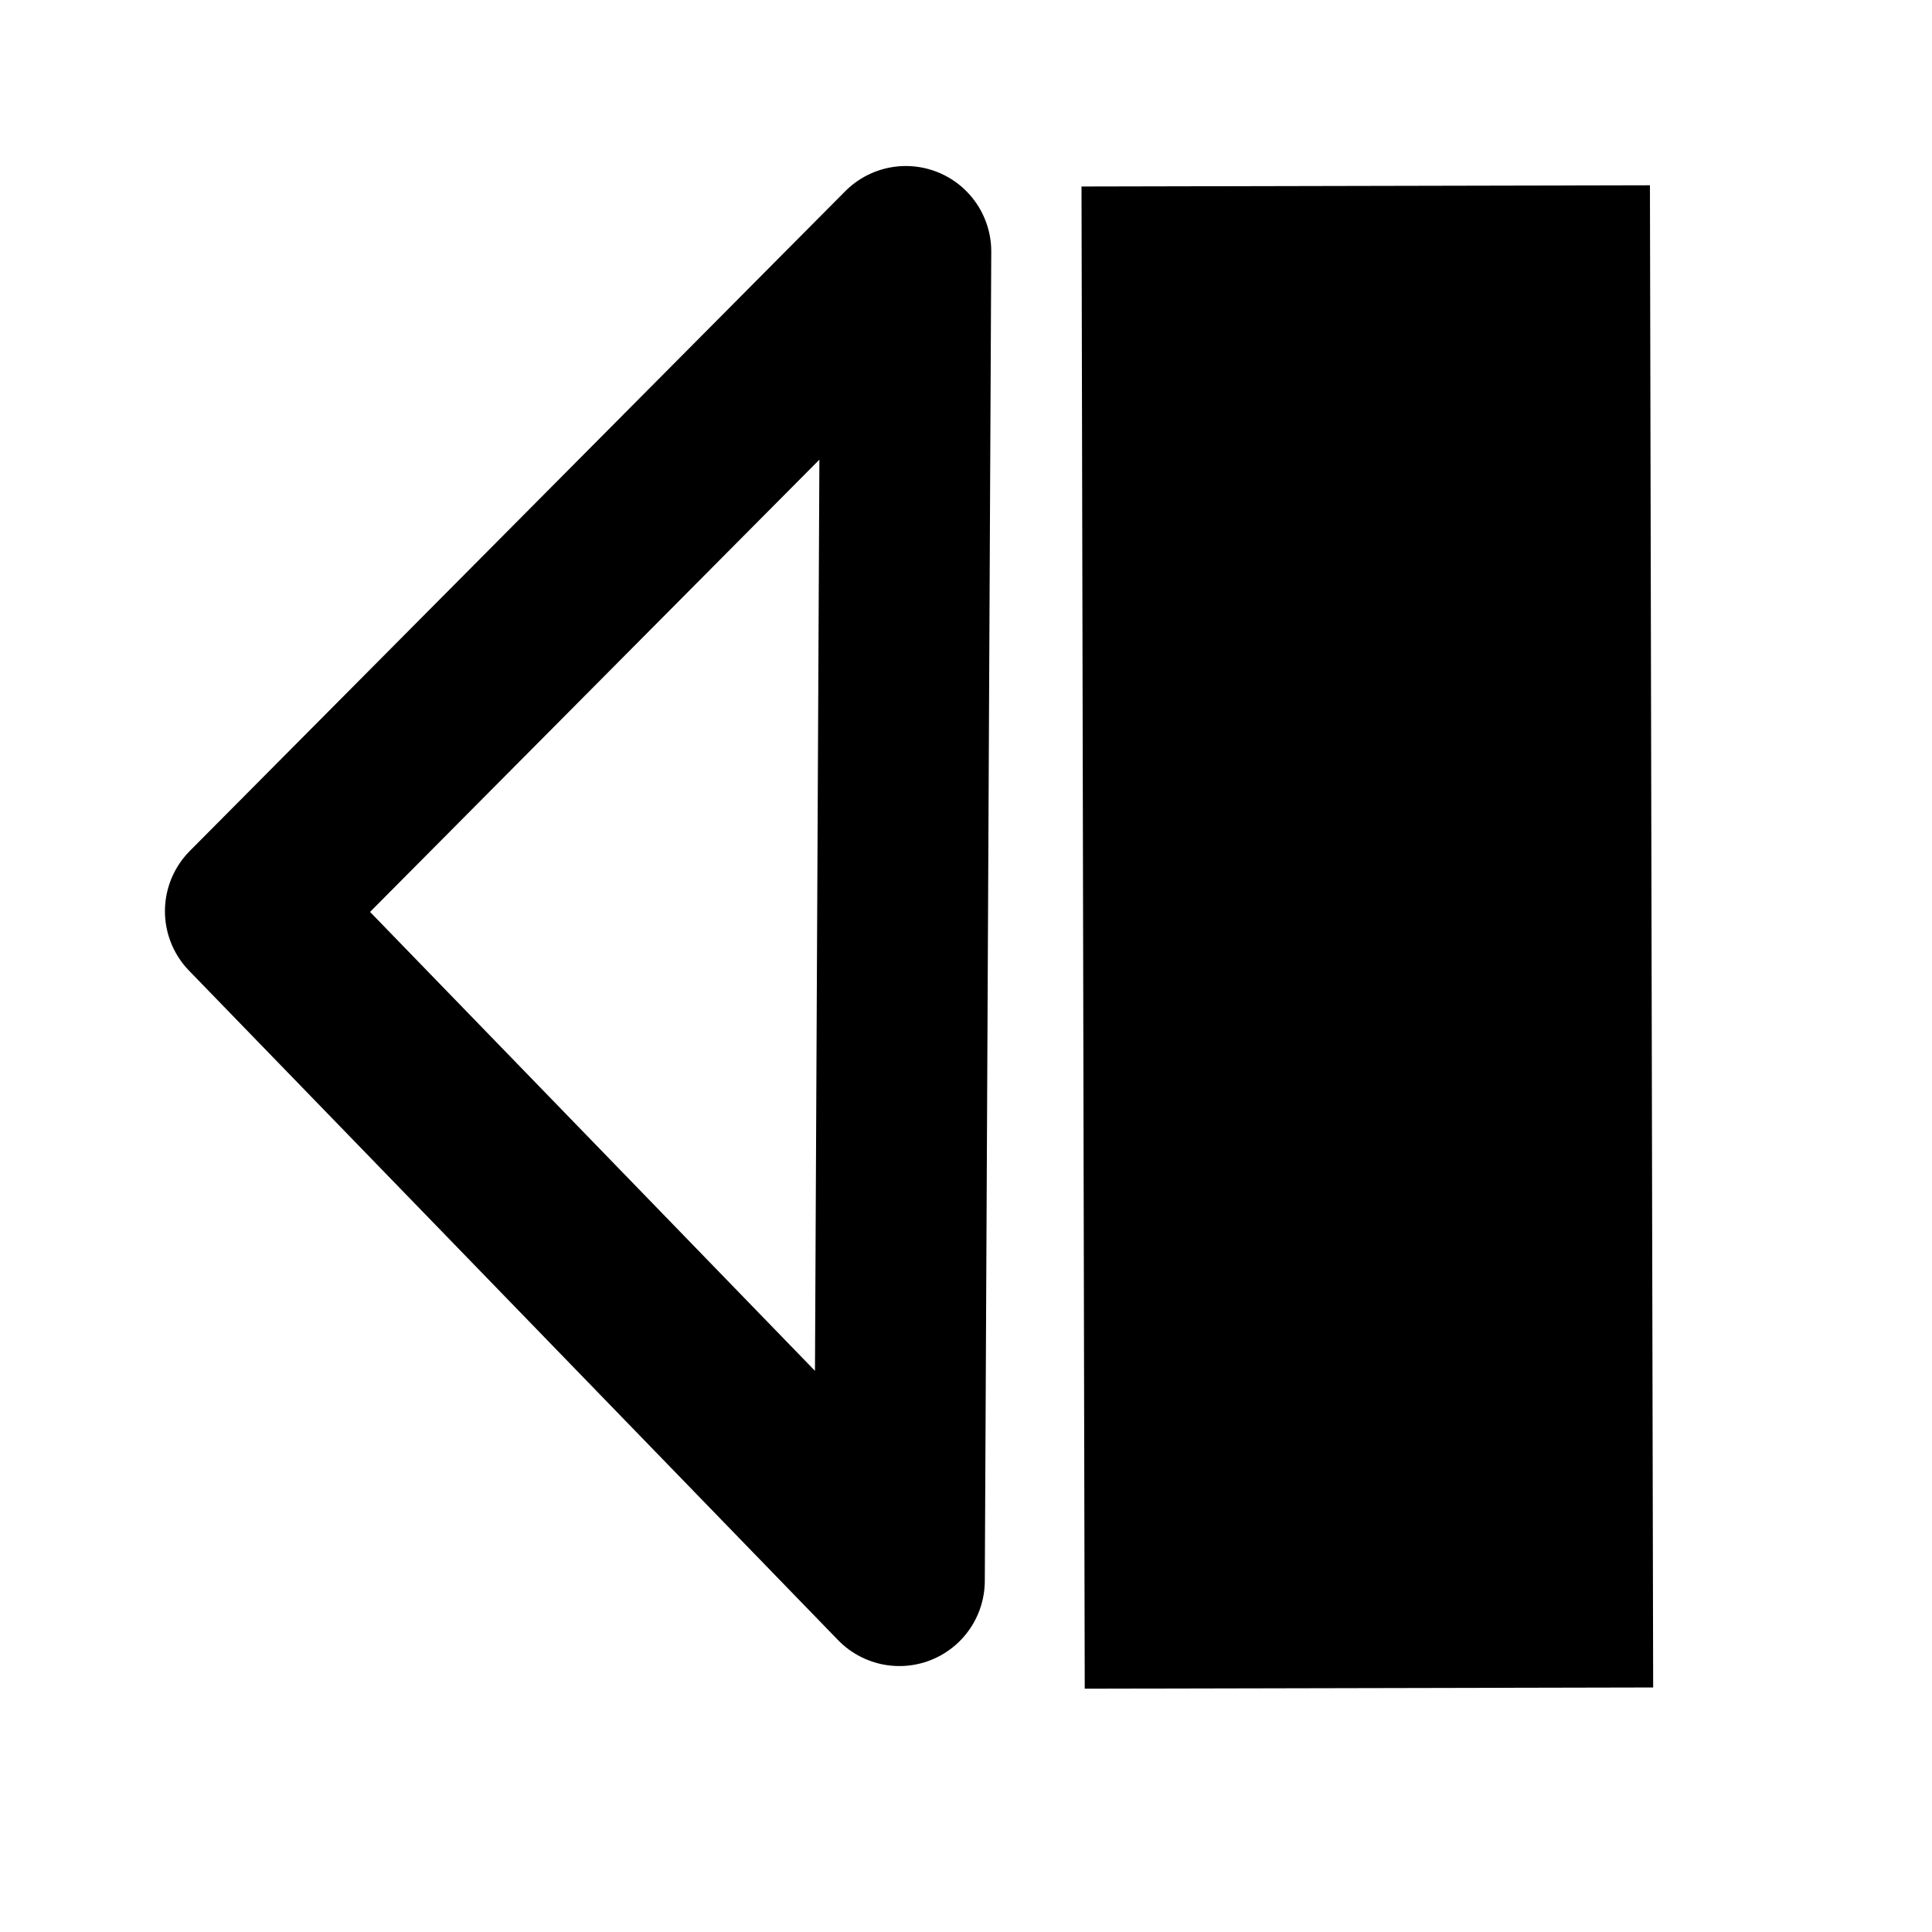
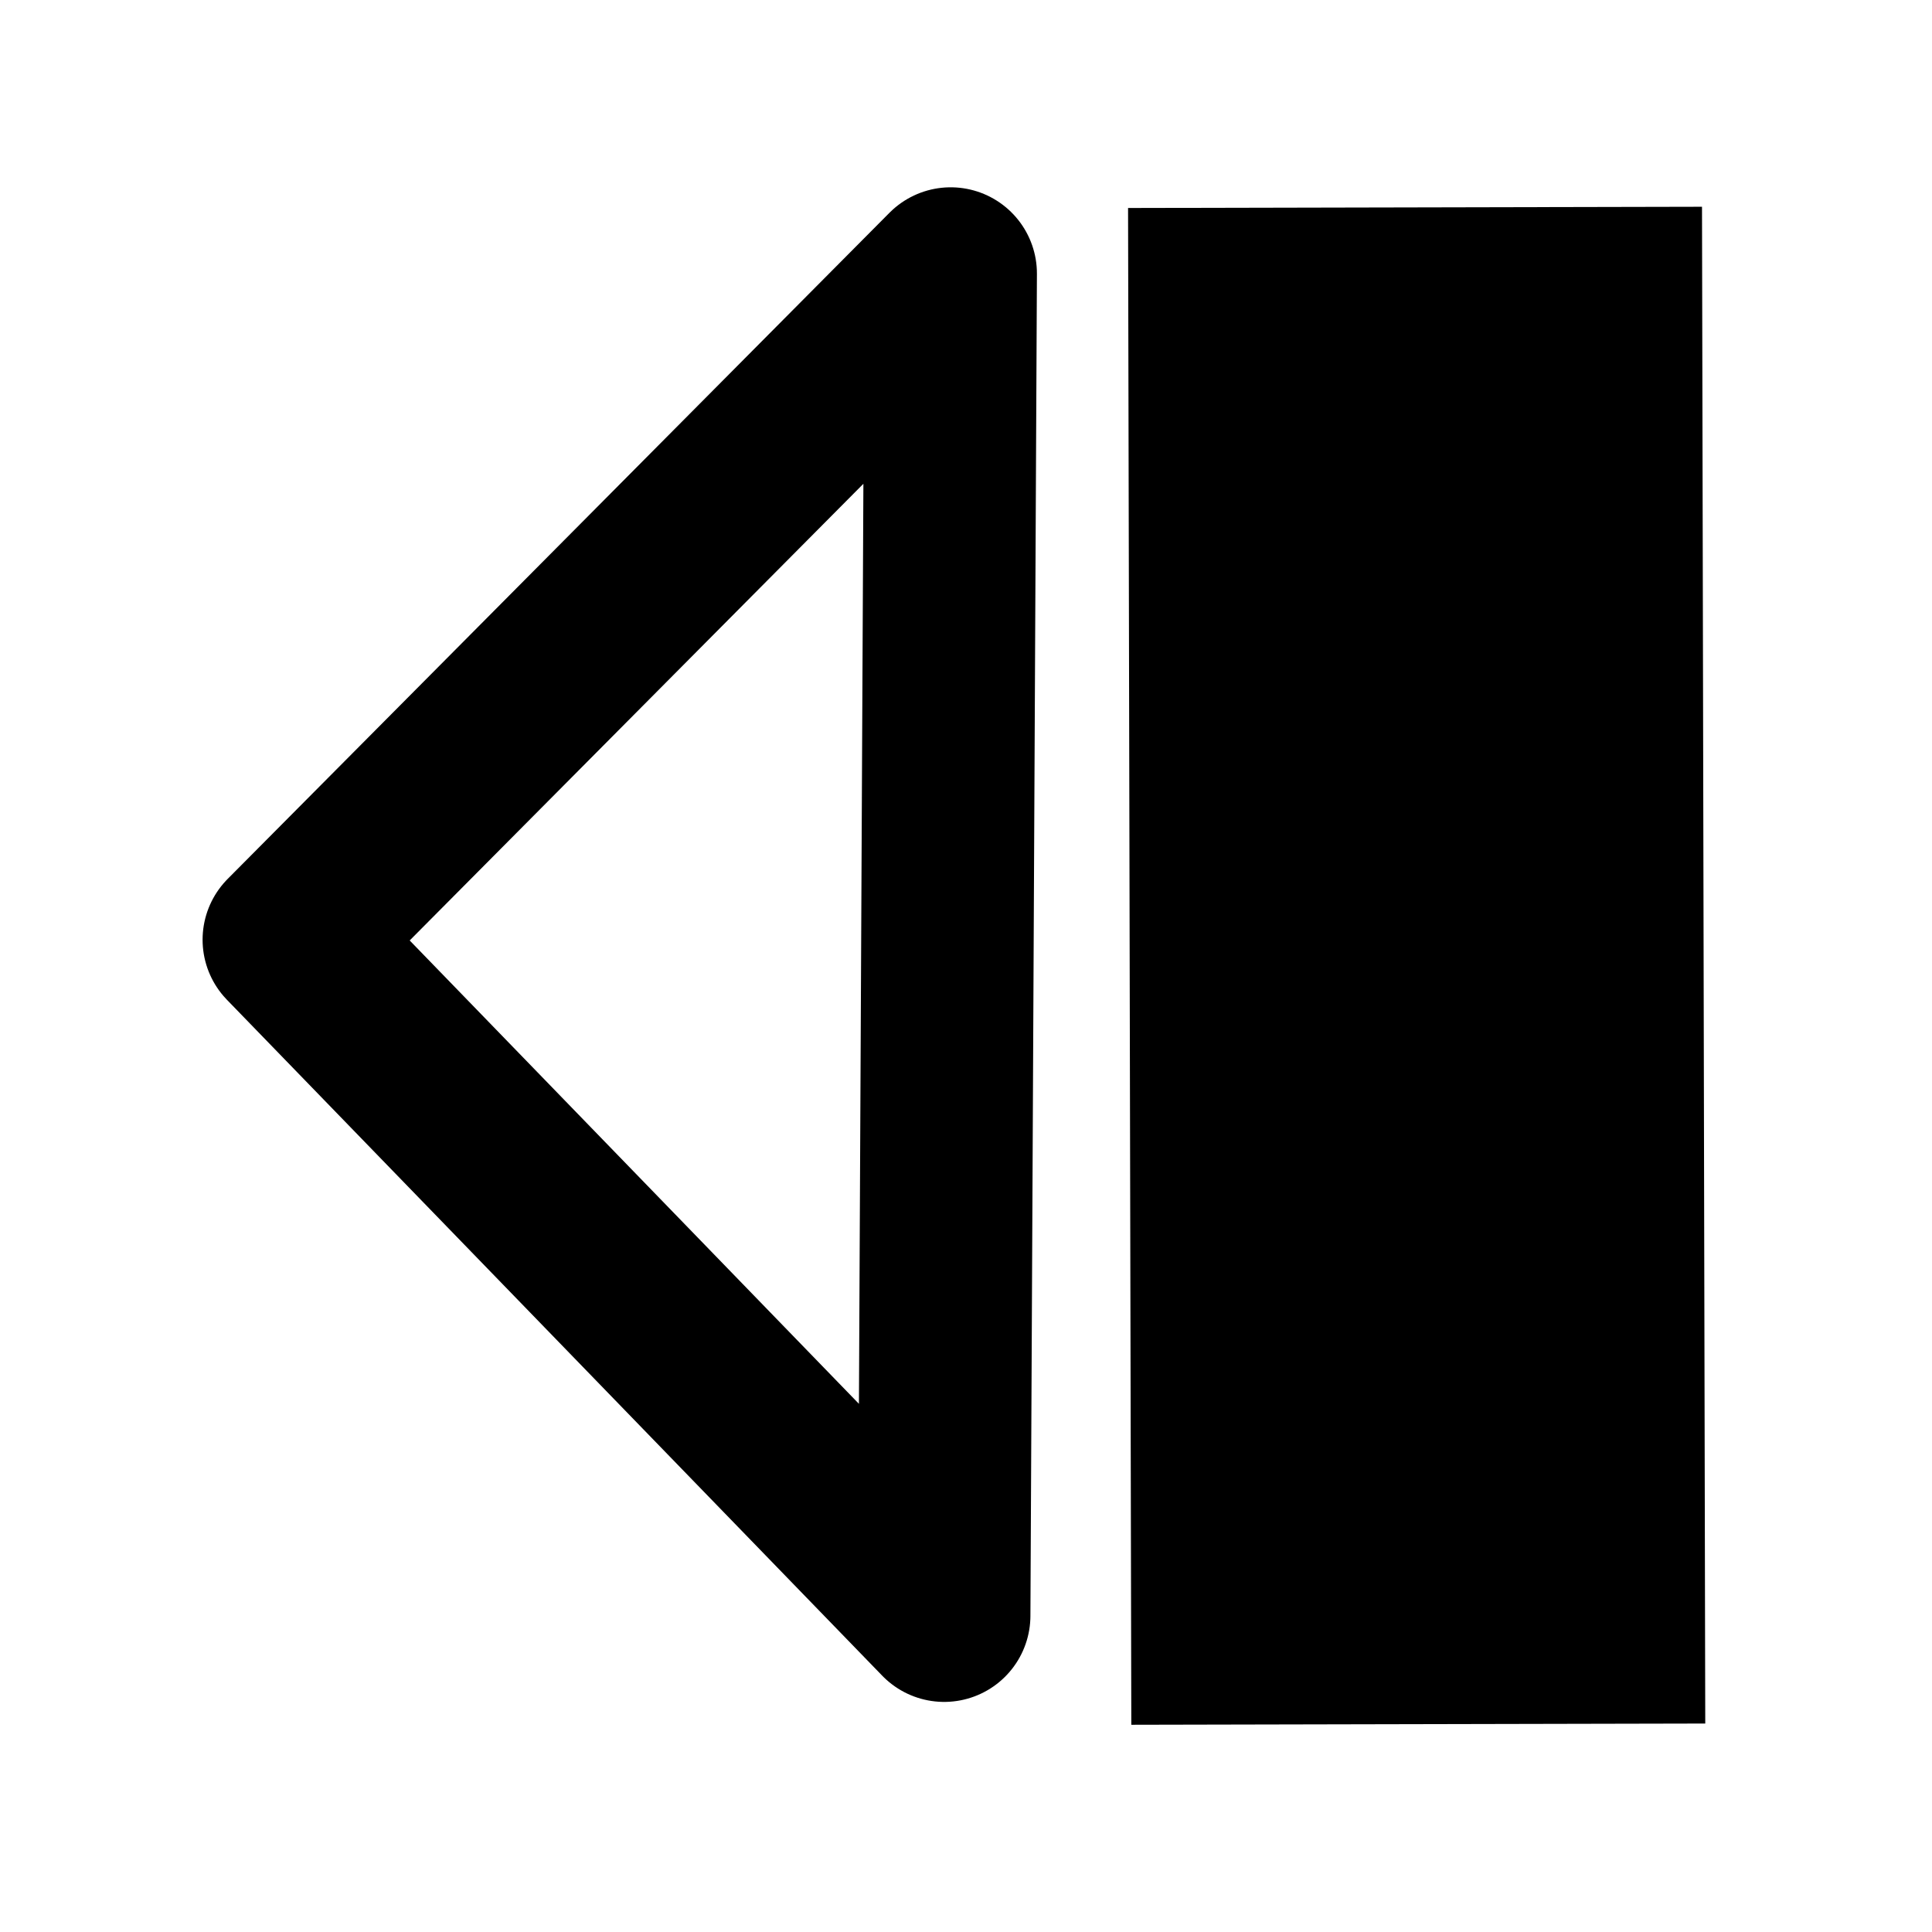
- <svg xmlns="http://www.w3.org/2000/svg" xmlns:ns1="http://xml.openoffice.org/svg/export" version="1.2" width="17.98mm" height="17.98mm" viewBox="0 0 1798 1798" preserveAspectRatio="xMidYMid" fill-rule="evenodd" stroke-width="28.222" stroke-linejoin="round" xml:space="preserve">
-   <defs class="ClipPathGroup">
+ <svg xmlns="http://www.w3.org/2000/svg" xmlns:ns1="http://xml.openoffice.org/svg/export" version="1.2" width="64mm" height="64mm" viewBox="0 0 6400 6400" preserveAspectRatio="xMidYMid" fill-rule="evenodd" stroke-width="28.222" stroke-linejoin="round" xml:space="preserve" id="svg17">
+   <defs class="ClipPathGroup" id="defs2">
    <clipPath id="presentation_clip_path" clipPathUnits="userSpaceOnUse">
-       <rect x="0" y="0" width="1798" height="1798" />
+       <rect x="0" y="0" width="1798" height="1798" id="rect1" />
    </clipPath>
    <clipPath id="presentation_clip_path_shrink" clipPathUnits="userSpaceOnUse">
-       <rect x="1" y="1" width="1795" height="1795" />
+       <rect x="1" y="1" width="1795" height="1795" id="rect2" />
    </clipPath>
  </defs>
-   <defs class="TextShapeIndex">
-     <g ns1:slide="id1" ns1:id-list="id3 id4" />
+   <defs class="TextShapeIndex" id="defs3">
+     <g ns1:slide="id1" ns1:id-list="id3 id4" id="g2" />
  </defs>
-   <defs class="EmbeddedBulletChars">
-     <g id="bullet-char-template-57356" transform="scale(0.0004882812,-0.0004882812)">
-       <path d="M 580,1141 L 1163,571 580,0 -4,571 580,1141 Z" />
+   <defs class="EmbeddedBulletChars" id="defs12">
+     <g id="bullet-char-template-57356" transform="matrix(4.8828125e-4,0,0,-4.8828125e-4,0,0)">
+       <path d="M 580,1141 1163,571 580,0 -4,571 Z" id="path3" />
    </g>
-     <g id="bullet-char-template-57354" transform="scale(0.0004882812,-0.0004882812)">
-       <path d="M 8,1128 L 1137,1128 1137,0 8,0 8,1128 Z" />
+     <g id="bullet-char-template-57354" transform="matrix(4.8828125e-4,0,0,-4.8828125e-4,0,0)">
+       <path d="M 8,1128 H 1137 V 0 H 8 Z" id="path4" />
    </g>
-     <g id="bullet-char-template-10146" transform="scale(0.0004882812,-0.0004882812)">
-       <path d="M 174,0 L 602,739 174,1481 1456,739 174,0 Z M 1358,739 L 309,1346 659,739 1358,739 Z" />
+     <g id="bullet-char-template-10146" transform="matrix(4.8828125e-4,0,0,-4.8828125e-4,0,0)">
+       <path d="M 174,0 602,739 174,1481 1456,739 Z M 1358,739 309,1346 659,739 Z" id="path5" />
    </g>
-     <g id="bullet-char-template-10132" transform="scale(0.0004882812,-0.0004882812)">
-       <path d="M 2015,739 L 1276,0 717,0 1260,543 174,543 174,936 1260,936 717,1481 1274,1481 2015,739 Z" />
+     <g id="bullet-char-template-10132" transform="matrix(4.8828125e-4,0,0,-4.8828125e-4,0,0)">
+       <path d="M 2015,739 1276,0 H 717 l 543,543 H 174 v 393 h 1086 l -543,545 h 557 z" id="path6" />
    </g>
-     <g id="bullet-char-template-10007" transform="scale(0.0004882812,-0.0004882812)">
-       <path d="M 0,-2 C -7,14 -16,27 -25,37 L 356,567 C 262,823 215,952 215,954 215,979 228,992 255,992 264,992 276,990 289,987 310,991 331,999 354,1012 L 381,999 492,748 772,1049 836,1024 860,1049 C 881,1039 901,1025 922,1006 886,937 835,863 770,784 769,783 710,716 594,584 L 774,223 C 774,196 753,168 711,139 L 727,119 C 717,90 699,76 672,76 641,76 570,178 457,381 L 164,-76 C 142,-110 111,-127 72,-127 30,-127 9,-110 8,-76 1,-67 -2,-52 -2,-32 -2,-23 -1,-13 0,-2 Z" />
+     <g id="bullet-char-template-10007" transform="matrix(4.8828125e-4,0,0,-4.8828125e-4,0,0)">
+       <path d="m 0,-2 c -7,16 -16,29 -25,39 l 381,530 c -94,256 -141,385 -141,387 0,25 13,38 40,38 9,0 21,-2 34,-5 21,4 42,12 65,25 l 27,-13 111,-251 280,301 64,-25 24,25 c 21,-10 41,-24 62,-43 C 886,937 835,863 770,784 769,783 710,716 594,584 L 774,223 c 0,-27 -21,-55 -63,-84 l 16,-20 C 717,90 699,76 672,76 641,76 570,178 457,381 L 164,-76 c -22,-34 -53,-51 -92,-51 -42,0 -63,17 -64,51 -7,9 -10,24 -10,44 0,9 1,19 2,30 z" id="path7" />
    </g>
-     <g id="bullet-char-template-10004" transform="scale(0.0004882812,-0.0004882812)">
-       <path d="M 285,-33 C 182,-33 111,30 74,156 52,228 41,333 41,471 41,549 55,616 82,672 116,743 169,778 240,778 293,778 328,747 346,684 L 369,508 C 377,444 397,411 428,410 L 1163,1116 C 1174,1127 1196,1133 1229,1133 1271,1133 1292,1118 1292,1087 L 1292,965 C 1292,929 1282,901 1262,881 L 442,47 C 390,-6 338,-33 285,-33 Z" />
+     <g id="bullet-char-template-10004" transform="matrix(4.8828125e-4,0,0,-4.8828125e-4,0,0)">
+       <path d="M 285,-33 C 182,-33 111,30 74,156 52,228 41,333 41,471 c 0,78 14,145 41,201 34,71 87,106 158,106 53,0 88,-31 106,-94 l 23,-176 c 8,-64 28,-97 59,-98 l 735,706 c 11,11 33,17 66,17 42,0 63,-15 63,-46 V 965 c 0,-36 -10,-64 -30,-84 L 442,47 C 390,-6 338,-33 285,-33 Z" id="path8" />
    </g>
-     <g id="bullet-char-template-9679" transform="scale(0.0004882812,-0.0004882812)">
-       <path d="M 813,0 C 632,0 489,54 383,161 276,268 223,411 223,592 223,773 276,916 383,1023 489,1130 632,1184 813,1184 992,1184 1136,1130 1245,1023 1353,916 1407,772 1407,592 1407,412 1353,268 1245,161 1136,54 992,0 813,0 Z" />
+     <g id="bullet-char-template-9679" transform="matrix(4.8828125e-4,0,0,-4.8828125e-4,0,0)">
+       <path d="M 813,0 C 632,0 489,54 383,161 276,268 223,411 223,592 c 0,181 53,324 160,431 106,107 249,161 430,161 179,0 323,-54 432,-161 108,-107 162,-251 162,-431 0,-180 -54,-324 -162,-431 C 1136,54 992,0 813,0 Z" id="path9" />
    </g>
-     <g id="bullet-char-template-8226" transform="scale(0.0004882812,-0.0004882812)">
-       <path d="M 346,457 C 273,457 209,483 155,535 101,586 74,649 74,723 74,796 101,859 155,911 209,963 273,989 346,989 419,989 480,963 531,910 582,859 608,796 608,723 608,648 583,586 532,535 482,483 420,457 346,457 Z" />
+     <g id="bullet-char-template-8226" transform="matrix(4.8828125e-4,0,0,-4.8828125e-4,0,0)">
+       <path d="m 346,457 c -73,0 -137,26 -191,78 -54,51 -81,114 -81,188 0,73 27,136 81,188 54,52 118,78 191,78 73,0 134,-26 185,-79 51,-51 77,-114 77,-187 0,-75 -25,-137 -76,-188 -50,-52 -112,-78 -186,-78 z" id="path10" />
    </g>
-     <g id="bullet-char-template-8211" transform="scale(0.0004882812,-0.0004882812)">
-       <path d="M -4,459 L 1135,459 1135,606 -4,606 -4,459 Z" />
+     <g id="bullet-char-template-8211" transform="matrix(4.8828125e-4,0,0,-4.8828125e-4,0,0)">
+       <path d="M -4,459 H 1135 V 606 H -4 Z" id="path11" />
    </g>
-     <g id="bullet-char-template-61548" transform="scale(0.0004882812,-0.0004882812)">
-       <path d="M 173,740 C 173,903 231,1043 346,1159 462,1274 601,1332 765,1332 928,1332 1067,1274 1183,1159 1299,1043 1357,903 1357,740 1357,577 1299,437 1183,322 1067,206 928,148 765,148 601,148 462,206 346,322 231,437 173,577 173,740 Z" />
+     <g id="bullet-char-template-61548" transform="matrix(4.8828125e-4,0,0,-4.8828125e-4,0,0)">
+       <path d="m 173,740 c 0,163 58,303 173,419 116,115 255,173 419,173 163,0 302,-58 418,-173 116,-116 174,-256 174,-419 0,-163 -58,-303 -174,-418 C 1067,206 928,148 765,148 601,148 462,206 346,322 231,437 173,577 173,740 Z" id="path12" />
    </g>
  </defs>
-   <g>
+   <g id="g12">
    <g id="id2" class="Master_Slide">
      <g id="bg-id2" class="Background" />
      <g id="bo-id2" class="BackgroundObjects" />
    </g>
  </g>
-   <g class="SlideGroup">
-     <g>
+   <g class="SlideGroup" id="g17" transform="matrix(3.59408,0,0,3.59408,119.4015,65.17781)">
+     <g id="g16">
      <g id="container-id1">
        <g id="id1" class="Slide" clip-path="url(#presentation_clip_path)">
-           <g class="Page">
-             <g class="com.sun.star.drawing.PolyPolygonShape">
+           <g class="Page" id="g15">
+             <g class="com.sun.star.drawing.PolyPolygonShape" id="g13">
              <g id="id3">
-                 <rect class="BoundingBox" stroke="none" fill="none" x="153" y="154" width="771" height="1398" />
-                 <path fill="none" stroke="rgb(0,0,0)" stroke-width="159" stroke-linejoin="round" d="M 843,234 L 837,1471 233,848 843,234 Z" />
+                 <rect class="BoundingBox" stroke="none" fill="none" x="153" y="154" width="771" height="1398" id="rect12" />
+                 <path fill="none" stroke="#000000" stroke-width="159" stroke-linejoin="round" d="M 843,234 837,1471 233,848 Z" id="path13" />
              </g>
            </g>
-             <g class="com.sun.star.drawing.LineShape">
+             <g class="com.sun.star.drawing.LineShape" id="g14">
              <g id="id4">
-                 <rect class="BoundingBox" stroke="none" fill="none" x="1006" y="172" width="534" height="1401" />
-                 <path fill="none" stroke="rgb(0,0,0)" stroke-width="529" stroke-linejoin="miter" d="M 1274,1571 L 1271,173" />
+                 <rect class="BoundingBox" stroke="none" fill="none" x="1006" y="172" width="534" height="1401" id="rect13" />
+                 <path fill="none" stroke="#000000" stroke-width="529" stroke-linejoin="miter" d="M 1274,1571 1271,173" id="path14" />
              </g>
            </g>
          </g>
        </g>
      </g>
    </g>
  </g>
</svg>
